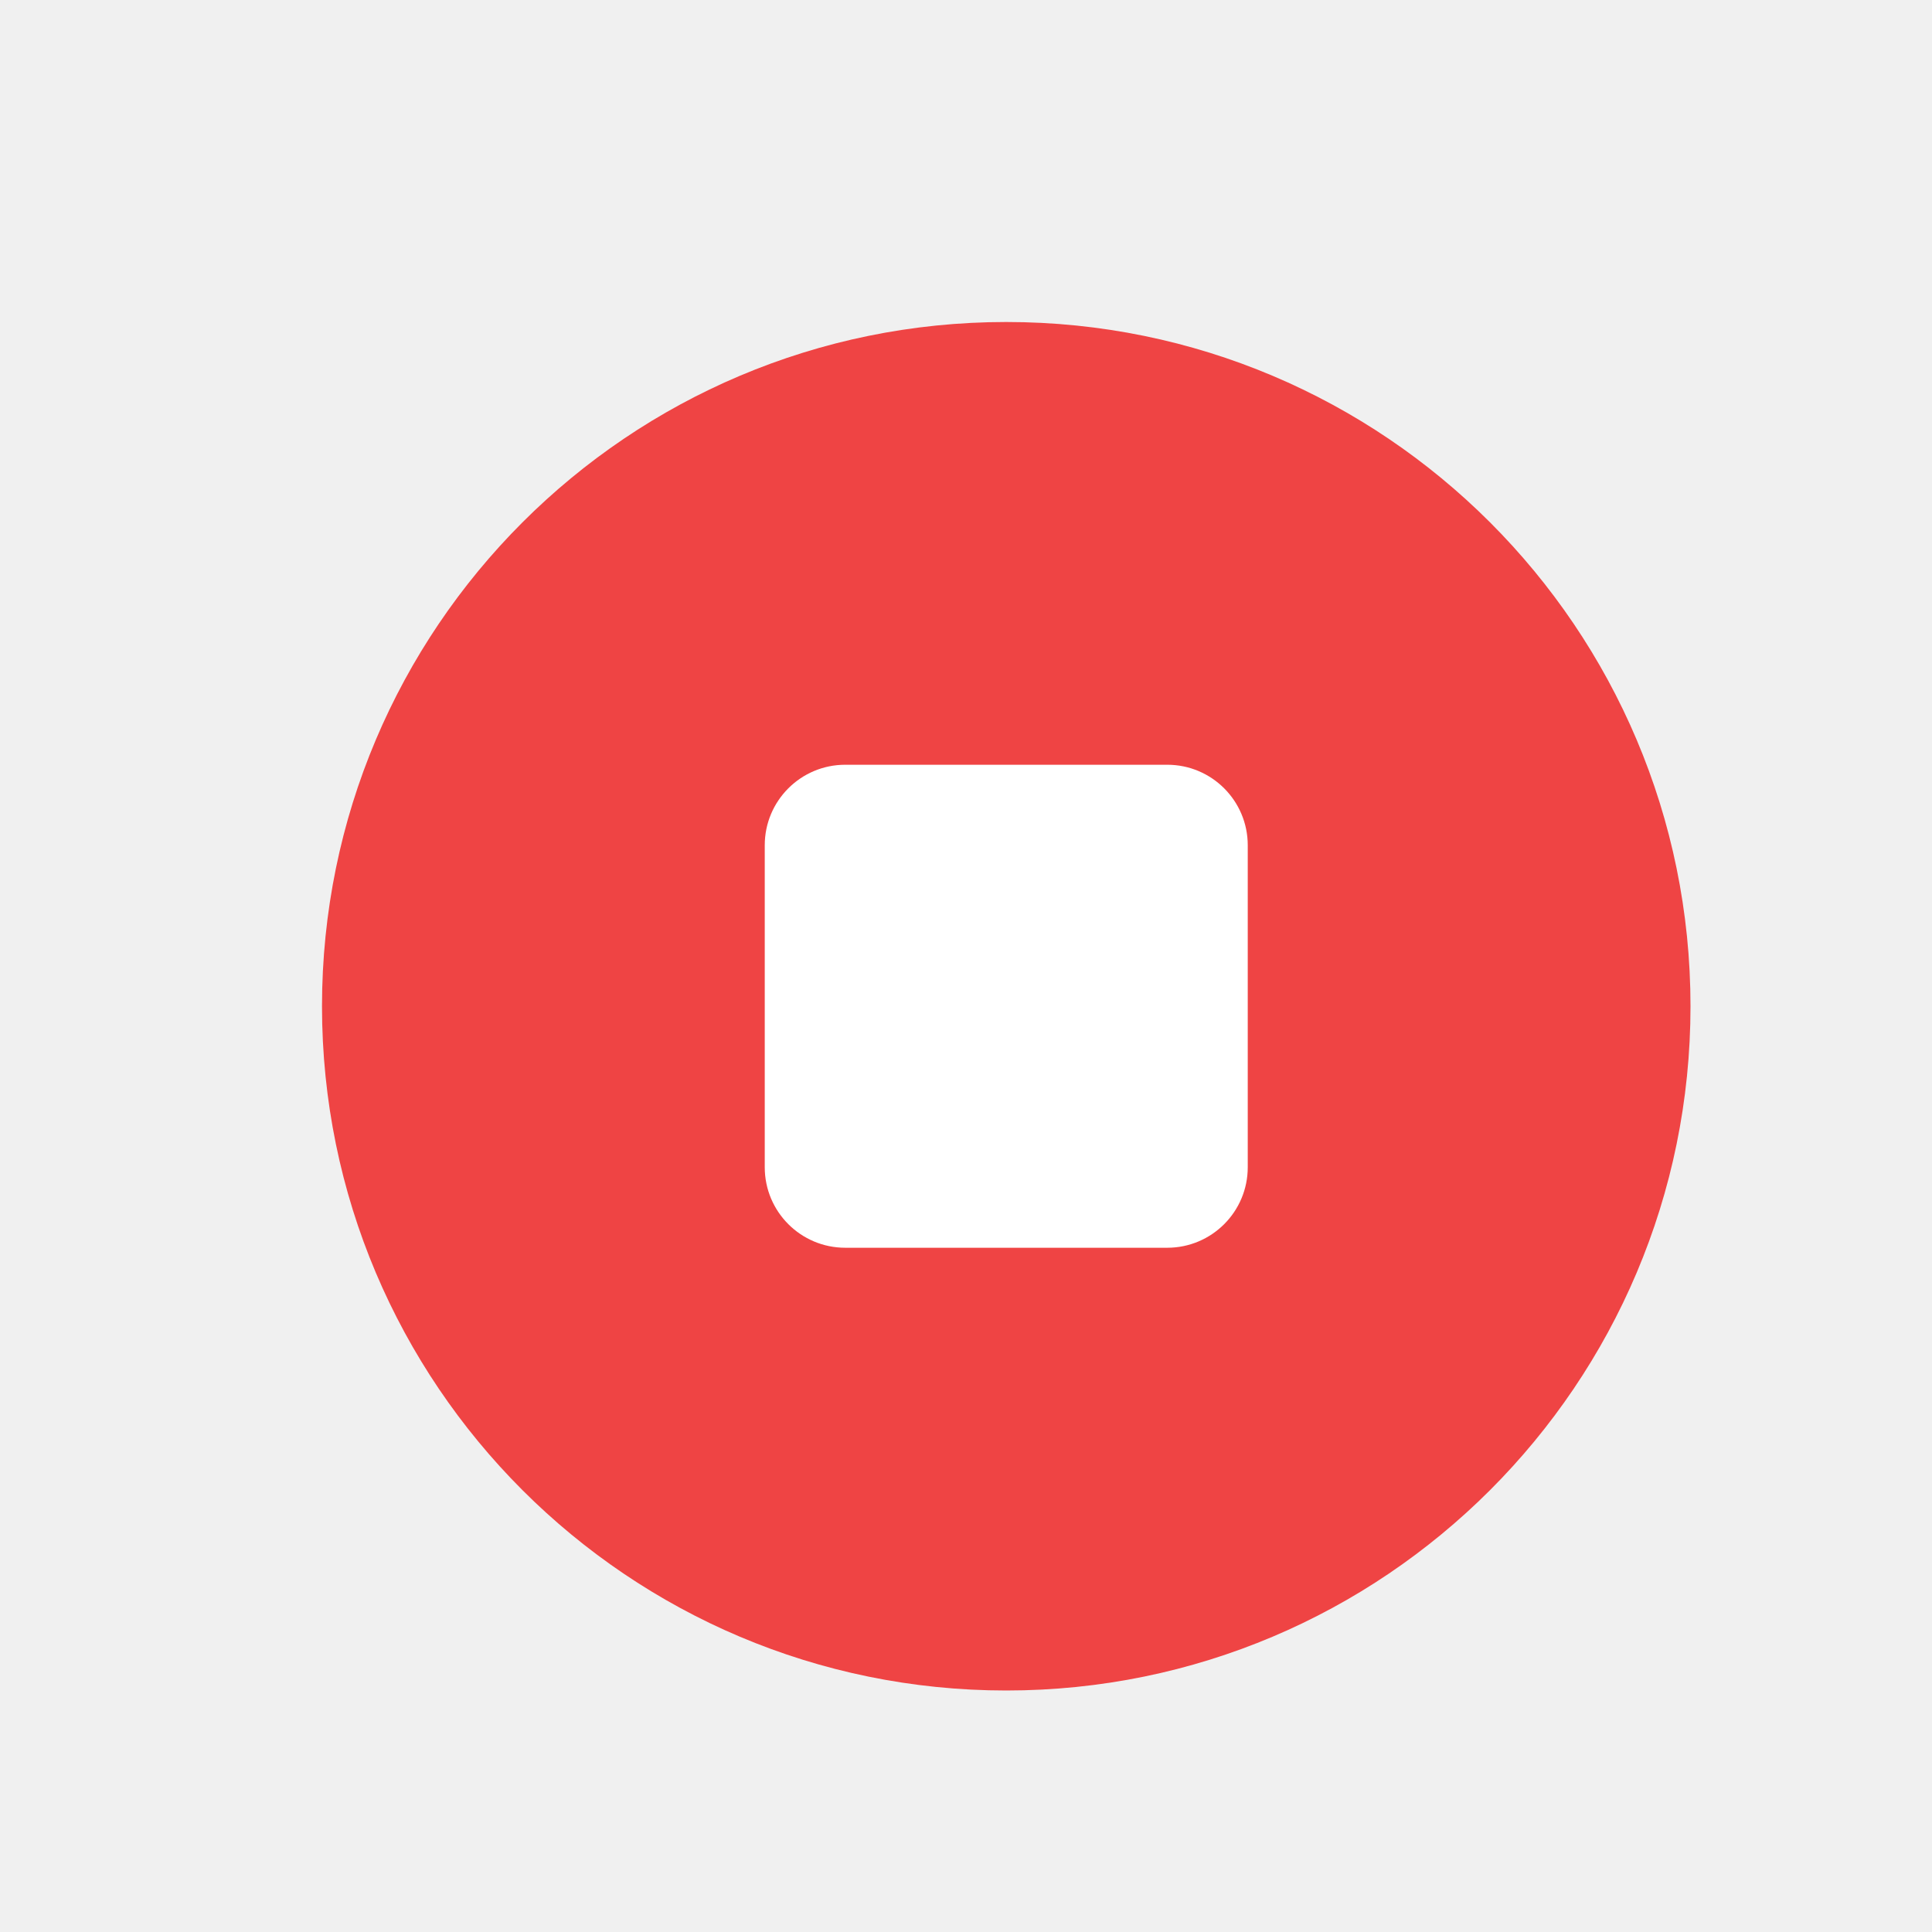
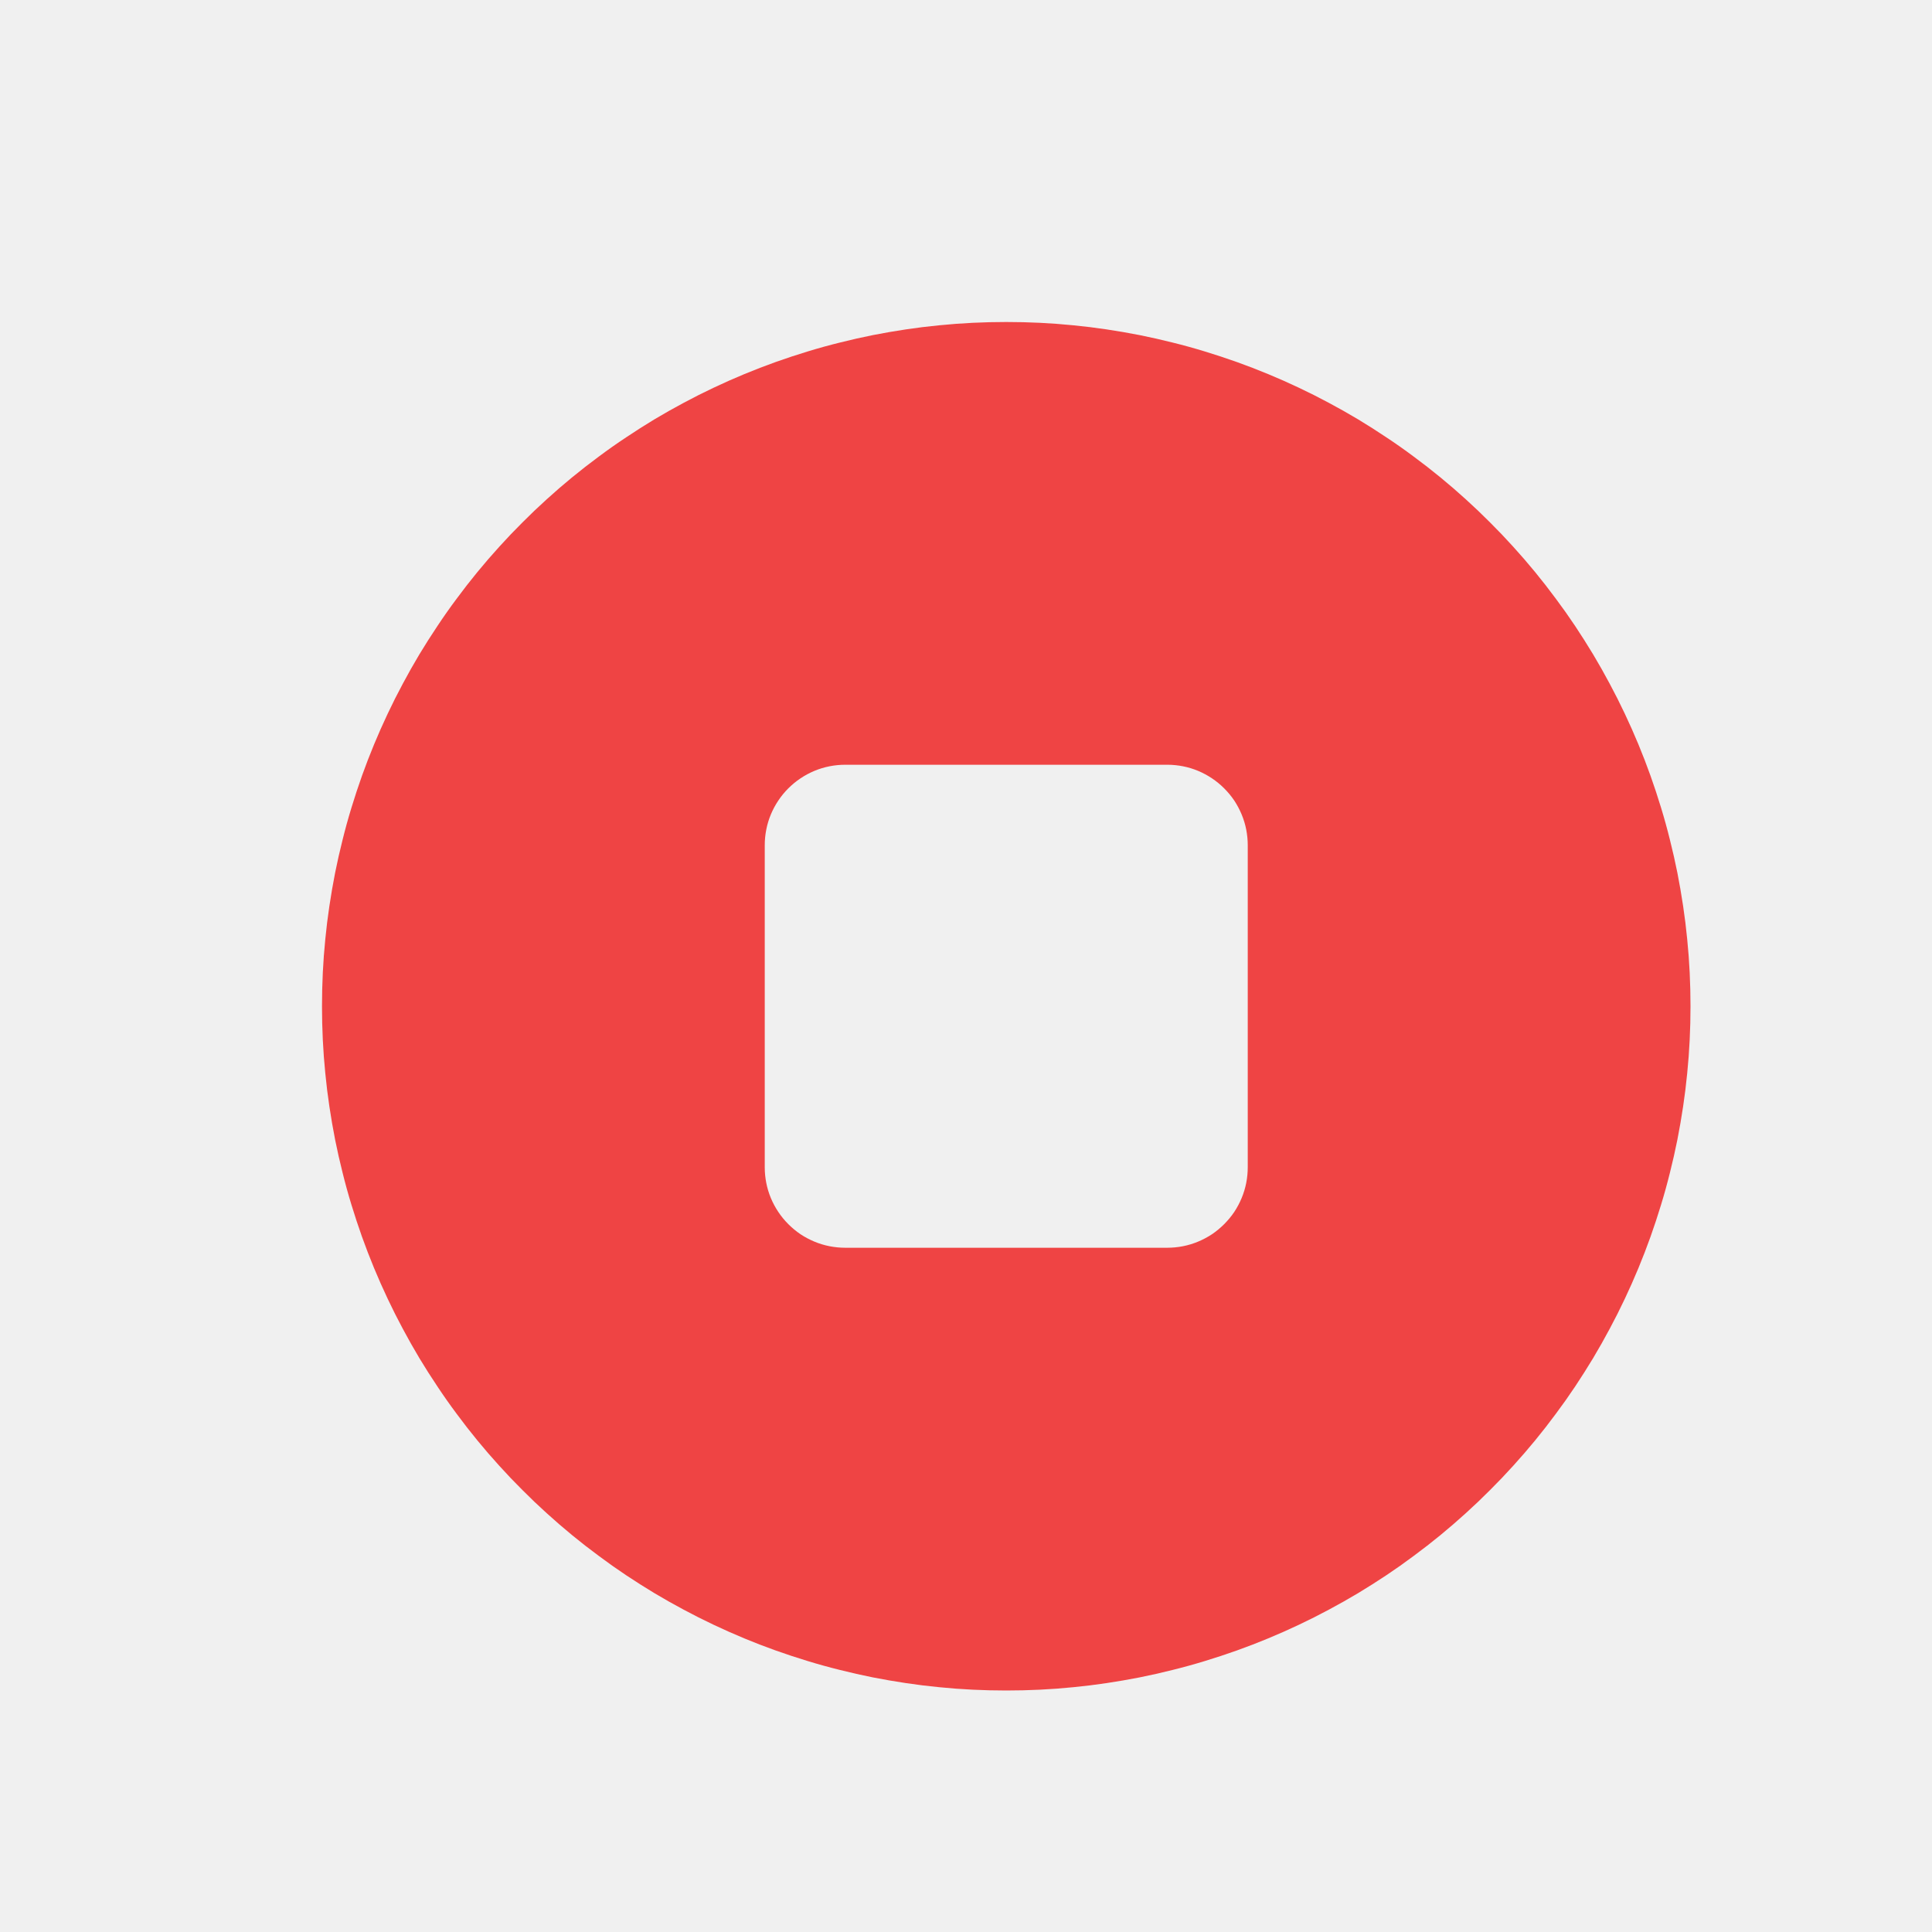
<svg xmlns="http://www.w3.org/2000/svg" fill="none" version="1.1" width="24" height="24" viewBox="0 0 24 24">
  <defs>
    <clipPath id="master_svg0_5445_06705">
      <rect x="0" y="0" width="24" height="24" rx="0" />
    </clipPath>
    <clipPath id="master_svg1_5445_06712">
      <rect x="0" y="0" width="24" height="24" rx="0" />
    </clipPath>
  </defs>
  <g clip-path="url(#master_svg0_5445_06705)">
    <g clip-path="url(#master_svg1_5445_06712)" />
    <g>
      <g>
-         <rect x="4" y="4" width="17" height="17" rx="8.5" fill="#EF4444" fill-opacity="1" />
-       </g>
-       <g>
-         <rect x="9.5" y="9.5" width="6" height="6" rx="1" fill="#FFFFFF" fill-opacity="1" />
+         <path d="M12.5,4Q12.291,4,12.083,4.01Q11.875,4.02,11.667,4.041Q11.459,4.061,11.253,4.092Q11.046,4.123,10.842,4.163Q10.637,4.204,10.435,4.255Q10.232,4.305,10.033,4.366Q9.833,4.427,9.636,4.497Q9.44,4.567,9.247,4.647Q9.054,4.727,8.866,4.816Q8.677,4.905,8.493,5.004Q8.309,5.102,8.13,5.209Q7.951,5.317,7.778,5.433Q7.604,5.548,7.437,5.673Q7.269,5.797,7.108,5.929Q6.946,6.062,6.792,6.202Q6.637,6.342,6.49,6.49Q6.342,6.637,6.202,6.792Q6.062,6.946,5.929,7.108Q5.797,7.269,5.673,7.437Q5.548,7.604,5.433,7.778Q5.317,7.951,5.209,8.13Q5.102,8.309,5.004,8.493Q4.905,8.677,4.816,8.866Q4.727,9.054,4.647,9.247Q4.567,9.44,4.497,9.636Q4.427,9.833,4.366,10.033Q4.305,10.232,4.255,10.435Q4.204,10.637,4.163,10.842Q4.123,11.046,4.092,11.253Q4.061,11.459,4.041,11.667Q4.02,11.875,4.01,12.083Q4,12.291,4,12.5Q4,12.709,4.01,12.917Q4.02,13.125,4.041,13.333Q4.061,13.541,4.092,13.747Q4.123,13.954,4.163,14.158Q4.204,14.363,4.255,14.565Q4.305,14.768,4.366,14.967Q4.427,15.167,4.497,15.364Q4.567,15.56,4.647,15.753Q4.727,15.946,4.816,16.134Q4.905,16.323,5.004,16.507Q5.102,16.691,5.209,16.87Q5.317,17.049,5.433,17.222Q5.548,17.396,5.673,17.563Q5.797,17.731,5.929,17.892Q6.062,18.054,6.202,18.208Q6.342,18.363,6.49,18.51Q6.637,18.658,6.792,18.798Q6.946,18.938,7.108,19.071Q7.269,19.203,7.437,19.327Q7.604,19.452,7.778,19.568Q7.951,19.683,8.13,19.791Q8.309,19.898,8.493,19.996Q8.677,20.095,8.866,20.184Q9.054,20.273,9.247,20.353Q9.44,20.433,9.636,20.503Q9.833,20.573,10.033,20.634Q10.232,20.695,10.435,20.745Q10.637,20.796,10.842,20.837Q11.046,20.877,11.253,20.908Q11.459,20.939,11.667,20.959Q11.875,20.98,12.083,20.99Q12.291,21,12.5,21Q12.709,21,12.917,20.99Q13.125,20.98,13.333,20.959Q13.541,20.939,13.747,20.908Q13.954,20.877,14.158,20.837Q14.363,20.796,14.565,20.745Q14.768,20.695,14.967,20.634Q15.167,20.573,15.364,20.503Q15.56,20.433,15.753,20.353Q15.946,20.273,16.134,20.184Q16.323,20.095,16.507,19.996Q16.691,19.898,16.87,19.791Q17.049,19.683,17.222,19.568Q17.396,19.452,17.563,19.327Q17.731,19.203,17.892,19.071Q18.054,18.938,18.208,18.798Q18.363,18.658,18.51,18.51Q18.658,18.363,18.798,18.208Q18.938,18.054,19.071,17.892Q19.203,17.731,19.327,17.563Q19.452,17.396,19.568,17.222Q19.683,17.049,19.791,16.87Q19.898,16.691,19.996,16.507Q20.095,16.323,20.184,16.134Q20.273,15.946,20.353,15.753Q20.433,15.56,20.503,15.364Q20.573,15.167,20.634,14.967Q20.695,14.768,20.745,14.565Q20.796,14.363,20.837,14.158Q20.877,13.954,20.908,13.747Q20.939,13.541,20.959,13.333Q20.98,13.125,20.99,12.917Q21,12.709,21,12.5Q21,12.291,20.99,12.083Q20.98,11.875,20.959,11.667Q20.939,11.459,20.908,11.253Q20.877,11.046,20.837,10.842Q20.796,10.637,20.745,10.435Q20.695,10.232,20.634,10.033Q20.573,9.833,20.503,9.636Q20.433,9.44,20.353,9.247Q20.273,9.054,20.184,8.866Q20.095,8.677,19.996,8.493Q19.898,8.309,19.791,8.13Q19.683,7.951,19.568,7.778Q19.452,7.604,19.327,7.437Q19.203,7.269,19.071,7.108Q18.938,6.946,18.798,6.792Q18.658,6.637,18.51,6.49Q18.363,6.342,18.208,6.202Q18.054,6.062,17.892,5.929Q17.731,5.797,17.563,5.673Q17.396,5.548,17.222,5.433Q17.049,5.317,16.87,5.209Q16.691,5.102,16.507,5.004Q16.323,4.905,16.134,4.816Q15.946,4.727,15.753,4.647Q15.56,4.567,15.364,4.497Q15.167,4.427,14.967,4.366Q14.768,4.305,14.565,4.255Q14.363,4.204,14.158,4.163Q13.954,4.123,13.747,4.092Q13.541,4.061,13.333,4.041Q13.125,4.02,12.917,4.01Q12.709,4,12.5,4ZM10.5,9.5Q10.402,9.5,10.305,9.519Q10.208,9.538,10.117,9.576Q10.026,9.614,9.944,9.669Q9.863,9.723,9.793,9.793Q9.723,9.863,9.669,9.944Q9.614,10.026,9.576,10.117Q9.538,10.208,9.519,10.305Q9.5,10.402,9.5,10.5L9.5,14.5Q9.5,14.598,9.519,14.695Q9.538,14.792,9.576,14.883Q9.614,14.974,9.669,15.056Q9.723,15.137,9.793,15.207Q9.863,15.277,9.944,15.332Q10.026,15.386,10.117,15.424Q10.208,15.462,10.305,15.481Q10.402,15.5,10.5,15.5L14.5,15.5Q14.598,15.5,14.695,15.481Q14.792,15.462,14.883,15.424Q14.974,15.386,15.056,15.332Q15.137,15.277,15.207,15.207Q15.277,15.137,15.332,15.056Q15.386,14.974,15.424,14.883Q15.462,14.792,15.481,14.695Q15.5,14.598,15.5,14.5L15.5,10.5Q15.5,10.402,15.481,10.305Q15.462,10.208,15.424,10.117Q15.386,10.026,15.332,9.944Q15.277,9.863,15.207,9.793Q15.137,9.723,15.056,9.669Q14.974,9.614,14.883,9.576Q14.792,9.538,14.695,9.519Q14.598,9.5,14.5,9.5L10.5,9.5Z" fill-rule="evenodd" fill="#EF4444" fill-opacity="1" />
      </g>
    </g>
  </g>
</svg>
